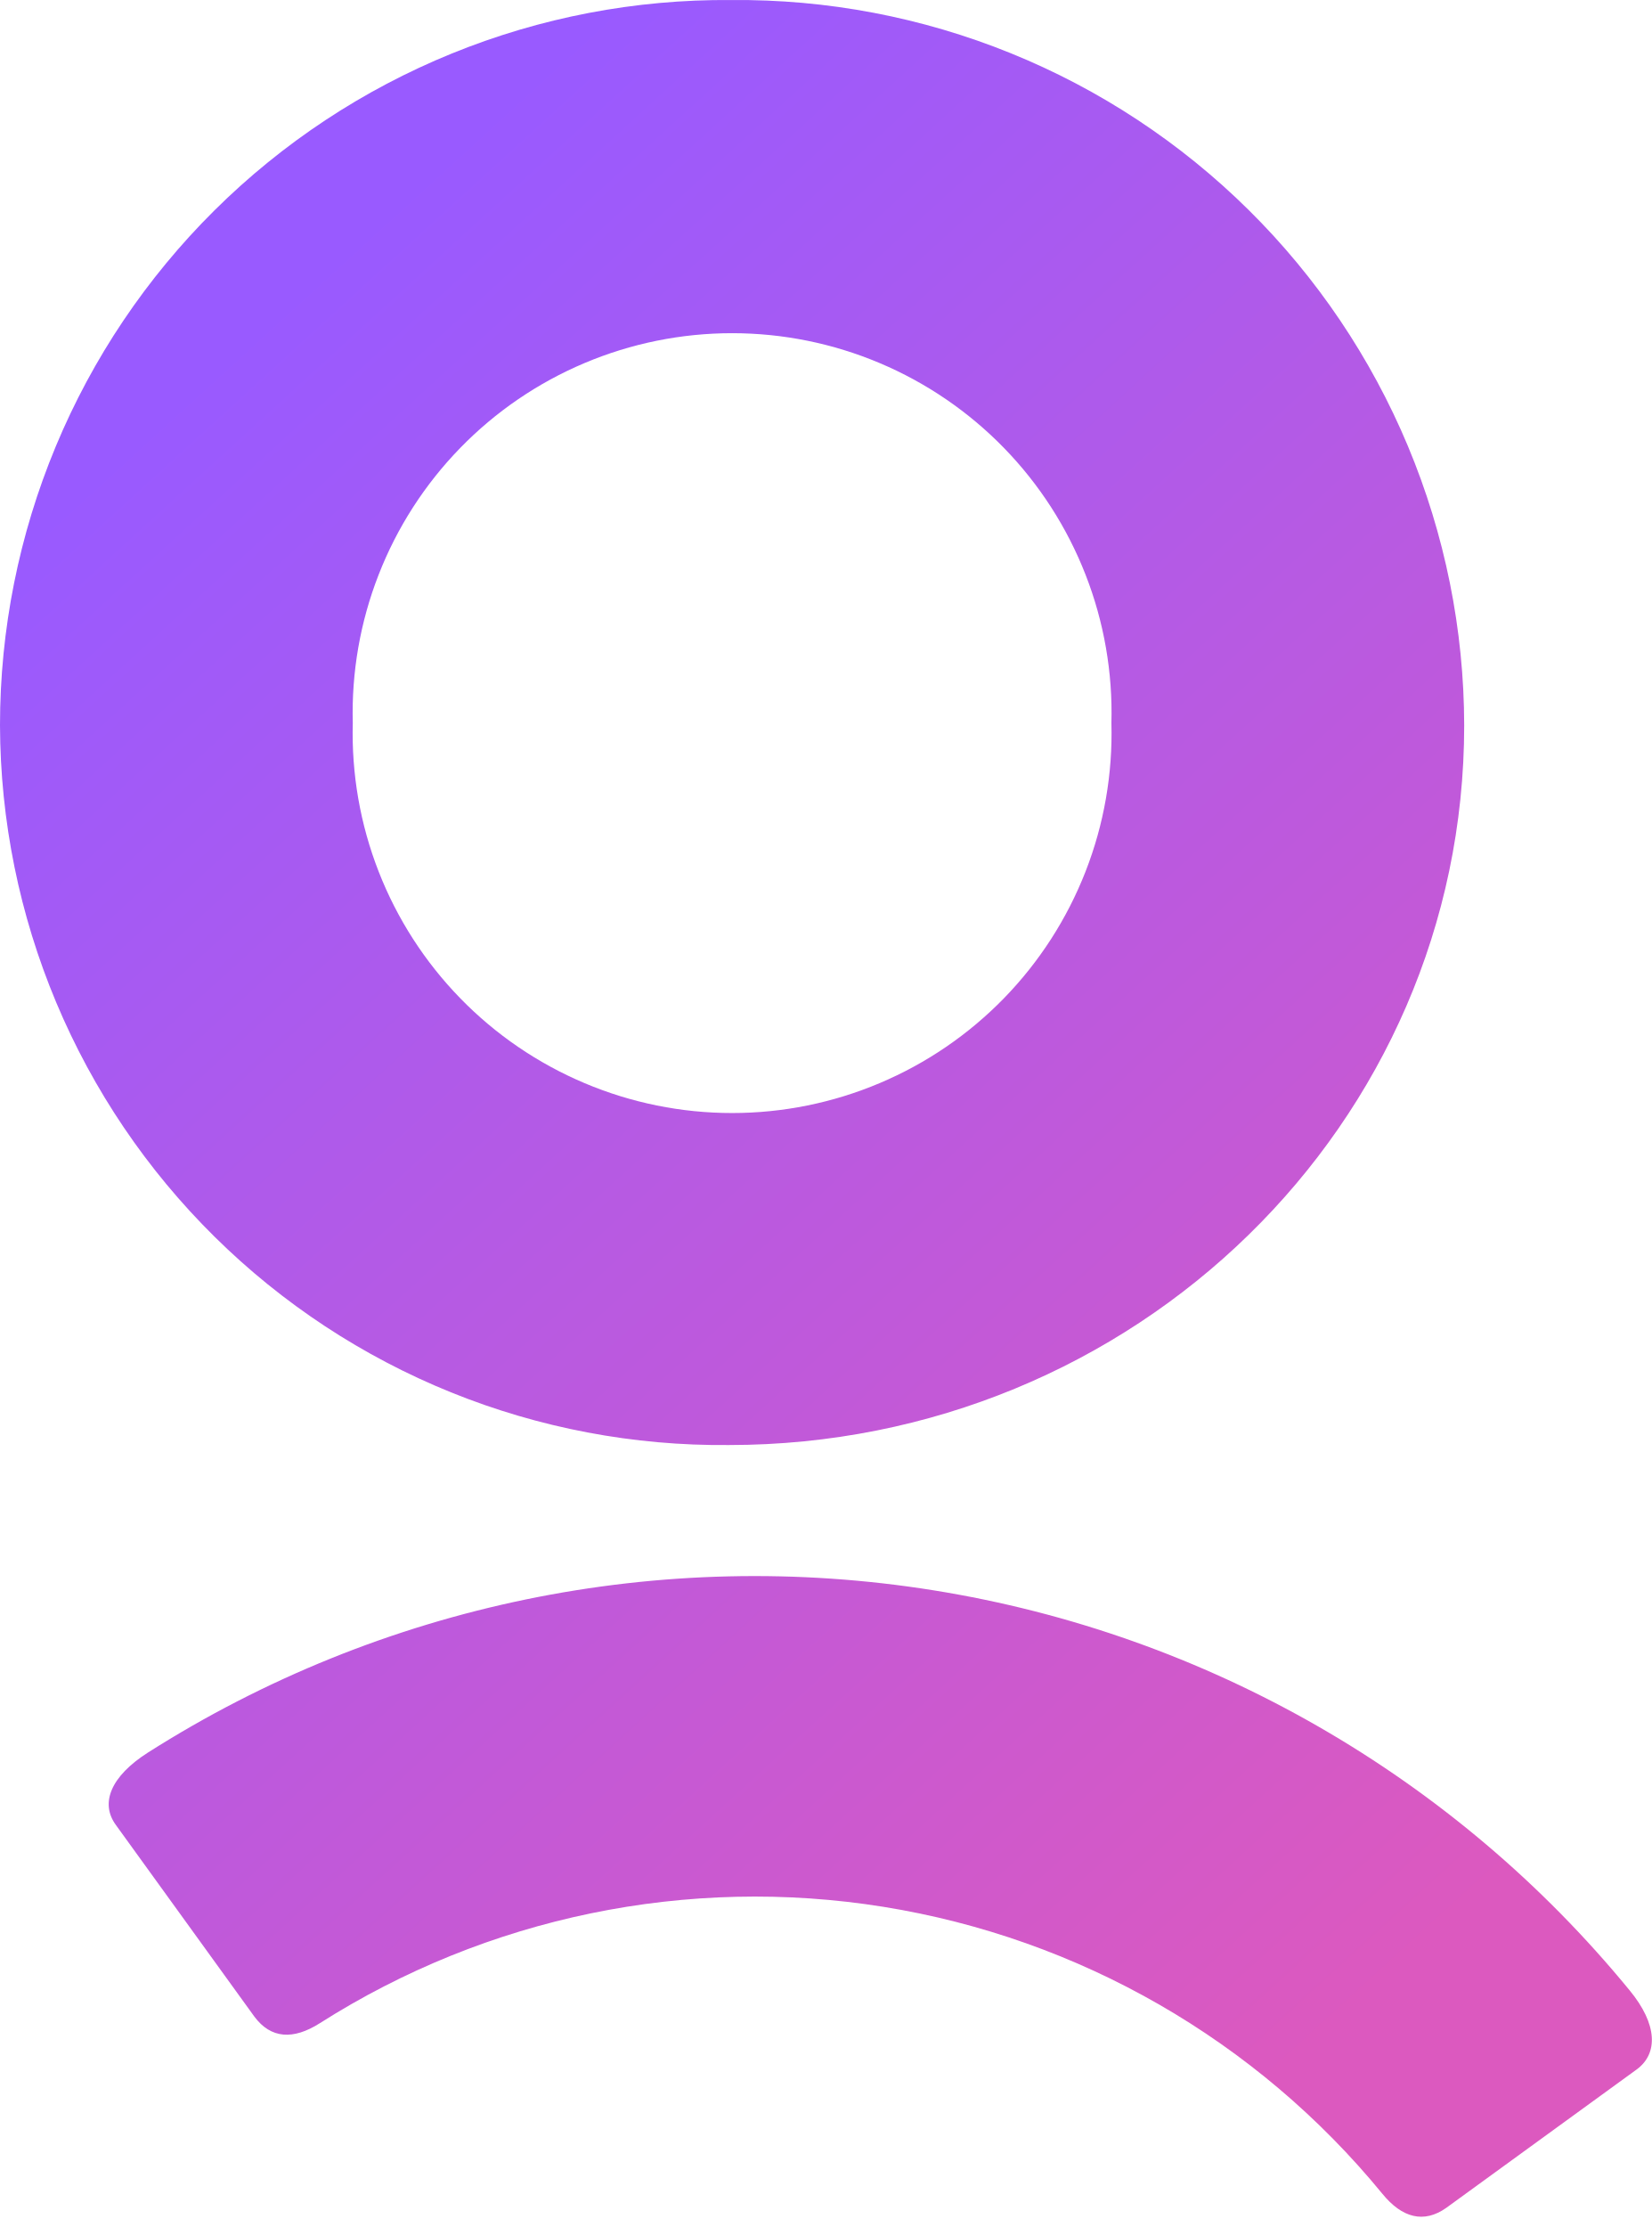
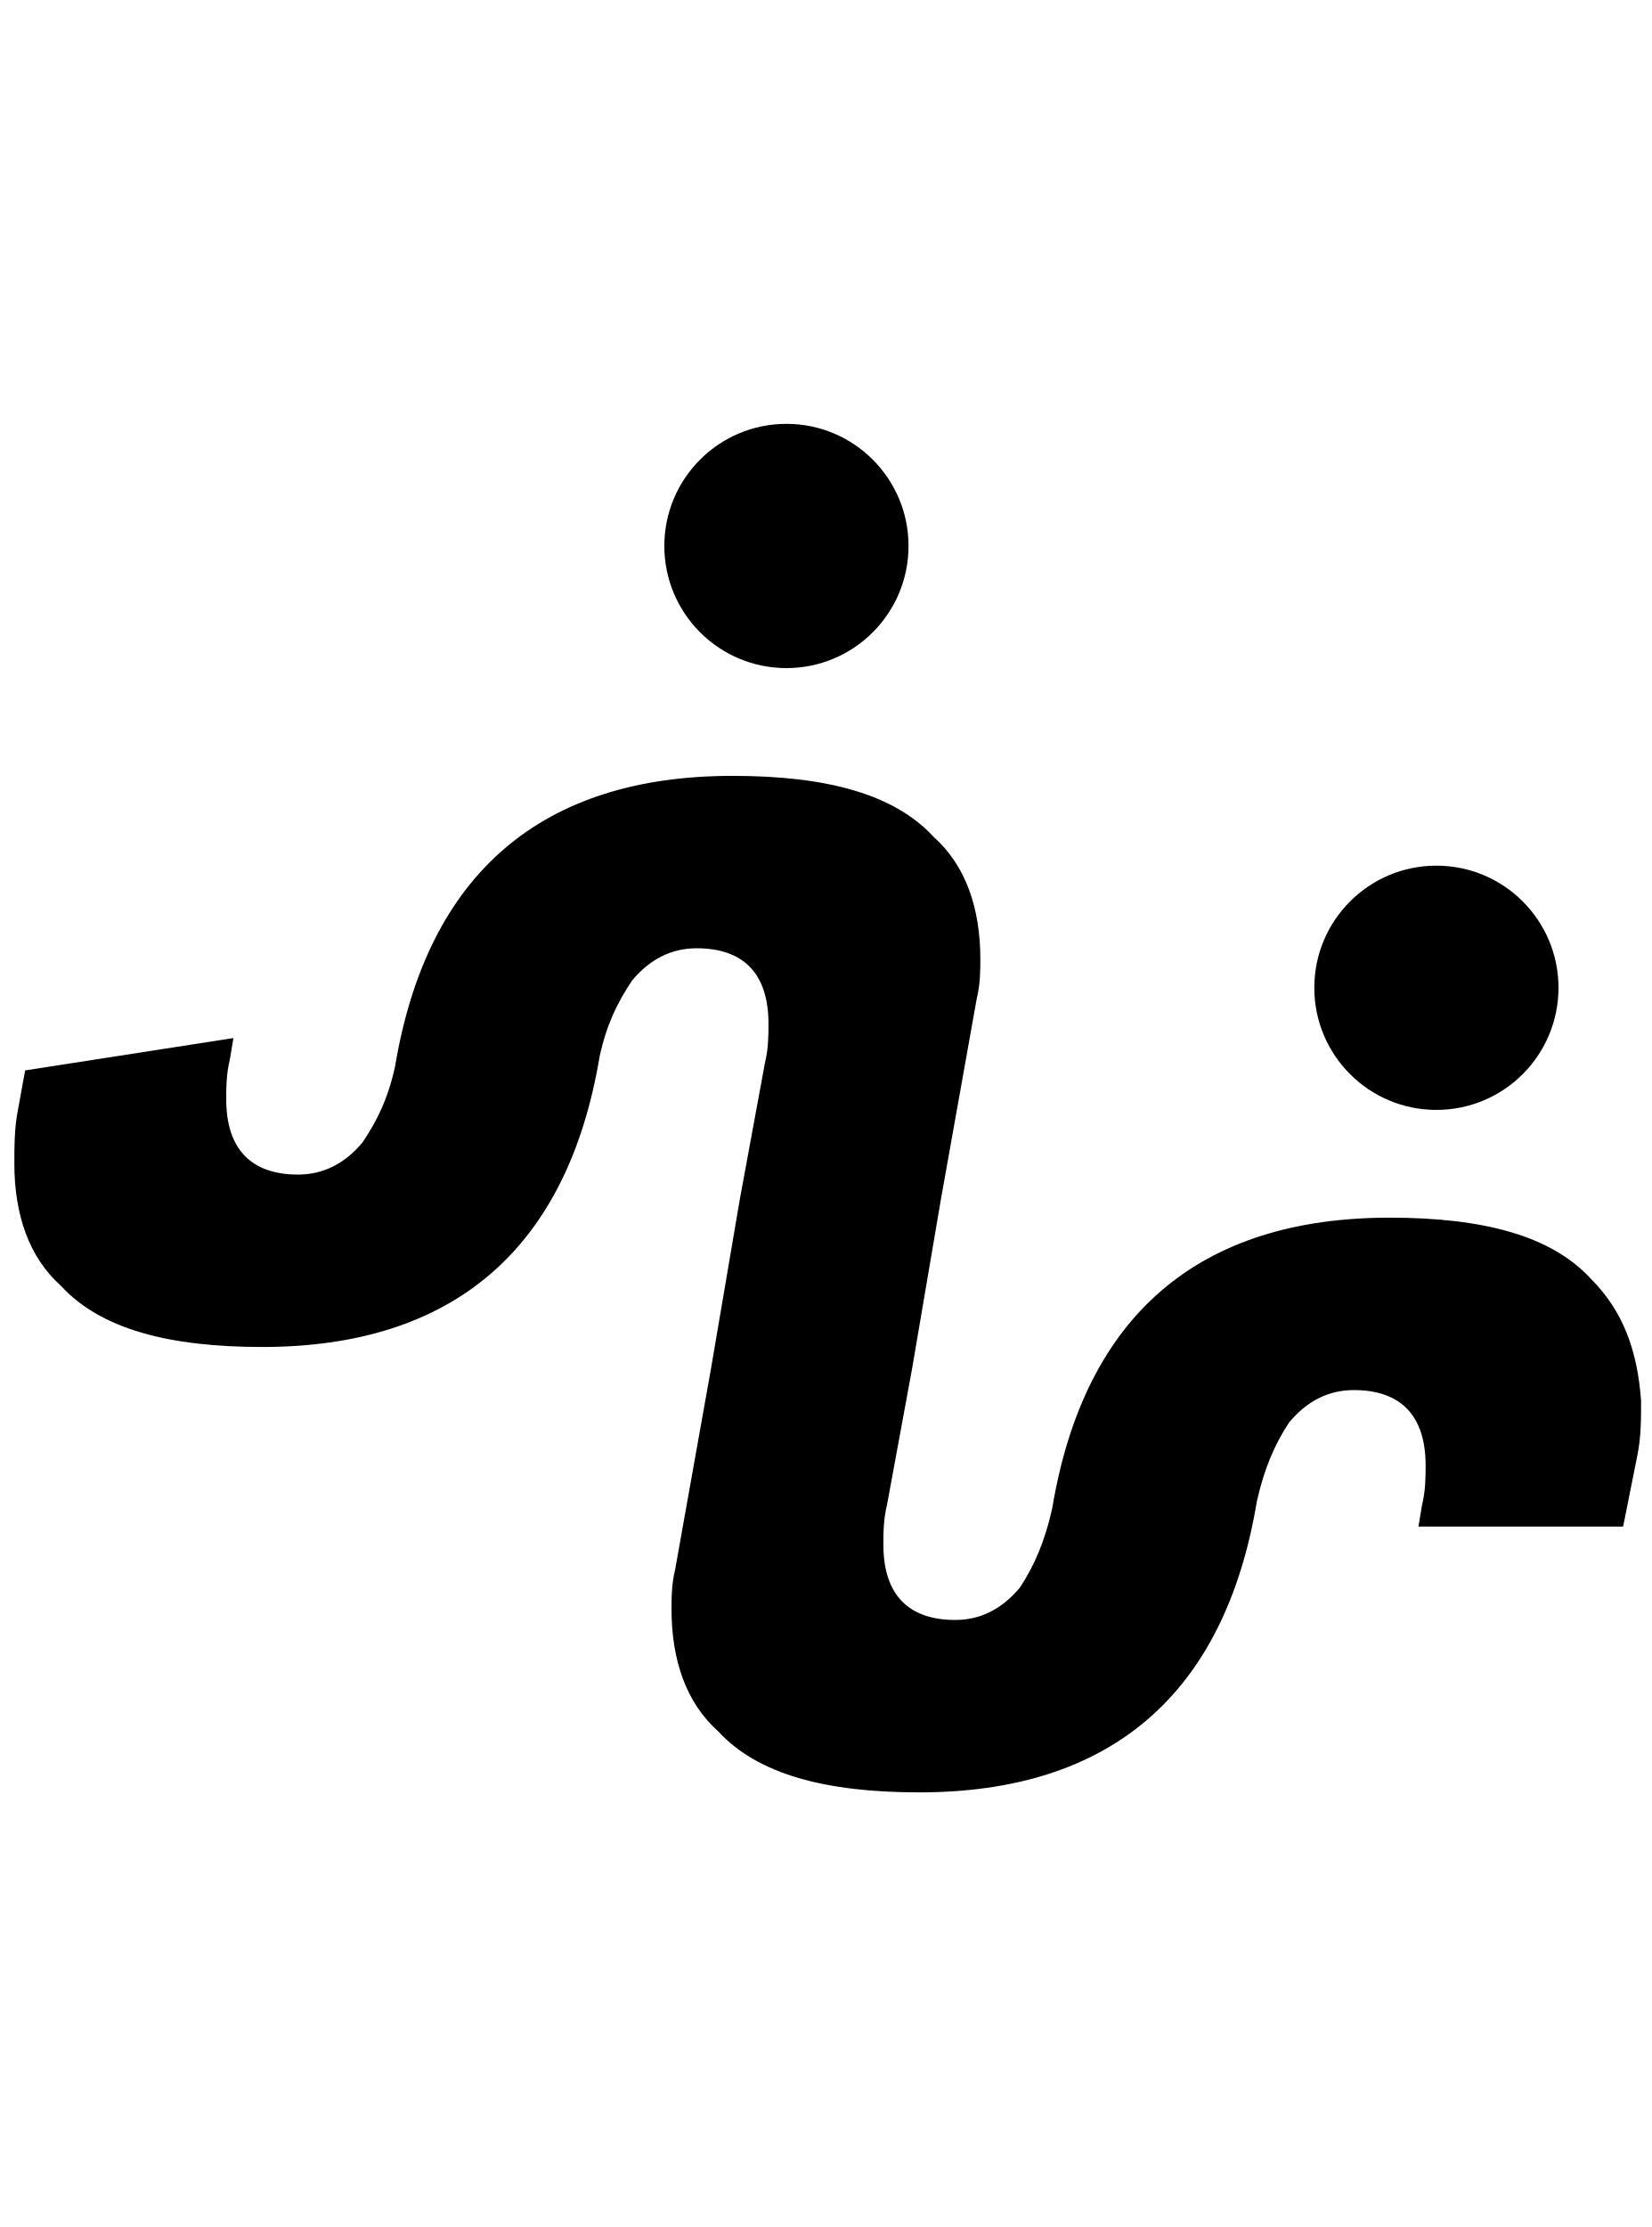
- <svg xmlns="http://www.w3.org/2000/svg" width="46" height="62" viewBox="0 0 46 62" fill="none">
-   <path d="M1.1485e-08 20.194C-8.98948e-05 17.529 0.528 14.889 1.553 12.428C2.578 9.967 4.08 7.734 5.973 5.856C7.866 3.979 10.111 2.495 12.581 1.49C15.05 0.485 17.694 -0.021 20.359 0.001C23.029 -0.024 25.676 0.479 28.15 1.483C30.624 2.486 32.874 3.969 34.772 5.846C36.67 7.723 38.177 9.958 39.207 12.42C40.237 14.883 40.77 17.525 40.774 20.194C40.774 31.306 31.589 40.23 20.296 40.23C17.645 40.256 15.016 39.757 12.559 38.763C10.101 37.768 7.865 36.298 5.979 34.435C4.092 32.573 2.593 30.356 1.567 27.912C0.541 25.468 0.008 22.845 1.1485e-08 20.194H1.1485e-08ZM30.95 20.131C30.988 18.72 30.744 17.315 30.23 16C29.716 14.684 28.945 13.485 27.96 12.473C26.975 11.461 25.798 10.657 24.497 10.108C23.196 9.559 21.799 9.276 20.387 9.276C18.975 9.276 17.577 9.559 16.277 10.108C14.976 10.657 13.798 11.461 12.814 12.473C11.829 13.485 11.057 14.684 10.544 16C10.03 17.315 9.786 18.72 9.824 20.131C9.786 21.543 10.03 22.947 10.544 24.263C11.057 25.578 11.829 26.777 12.814 27.789C13.798 28.801 14.976 29.605 16.277 30.154C17.577 30.704 18.975 30.987 20.387 30.987C21.799 30.987 23.196 30.704 24.497 30.154C25.798 29.605 26.975 28.801 27.96 27.789C28.945 26.777 29.716 25.578 30.23 24.263C30.744 22.947 30.988 21.543 30.95 20.131ZM8.908 56.325C8.166 56.798 7.542 56.759 7.084 56.143L3.23 50.812C2.78 50.204 3.08 49.454 4.122 48.79C10.62 44.662 18.404 43.056 26.005 44.276C33.606 45.495 40.498 49.455 45.378 55.408C46.168 56.364 46.168 57.169 45.591 57.604L40.276 61.466C39.652 61.908 39.044 61.75 38.492 61.071C34.992 56.801 30.051 53.961 24.6 53.086C19.149 52.212 13.567 53.364 8.908 56.325Z" fill="url(#paint0_linear_6652_85008)" />
-   <defs>
-     <linearGradient id="paint0_linear_6652_85008" x1="10.58" y1="5.863" x2="47.906" y2="46.733" gradientUnits="userSpaceOnUse">
-       <stop stop-color="#995AFF" />
-       <stop offset="1" stop-color="#DC59BF" />
-     </linearGradient>
-   </defs>
+ <svg xmlns="http://www.w3.org/2000/svg" version="1.1" id="Layer_1" x="0px" y="0px" viewBox="0 0 46 62" style="enable-background:new 0 0 46 62;" xml:space="preserve">
+   <g>
+     <path d="M44.3,35.6c-1.1-1.2-3-1.7-5.6-1.7c-5.3,0-8.5,2.7-9.4,8.1h0c-0.2,0.9-0.5,1.6-0.9,2.2c-0.5,0.6-1.1,0.9-1.8,0.9   c-1.3,0-2-0.7-2-2.1c0-0.3,0-0.7,0.1-1.1l0.7-3.8l0.8-4.7l1-5.6l0,0c0.1-0.4,0.1-0.8,0.1-1.1c0-1.4-0.4-2.6-1.3-3.4   c-1.1-1.2-3-1.7-5.6-1.7c-5.3,0-8.5,2.7-9.4,8.1h0c-0.2,0.9-0.5,1.5-0.9,2.1c-0.5,0.6-1.1,0.9-1.8,0.9c-1.3,0-2-0.7-2-2.1   c0-0.3,0-0.7,0.1-1.1l0.1-0.6l-5.8,0.9l-0.2,1.1c-0.1,0.5-0.1,1-0.1,1.5c0,1.4,0.4,2.6,1.3,3.4c1.1,1.2,3,1.7,5.6,1.7   c5.3,0,8.5-2.7,9.4-8.1h0c0.2-0.9,0.5-1.5,0.9-2.1c0.5-0.6,1.1-0.9,1.8-0.9c1.3,0,2,0.7,2,2.1c0,0.3,0,0.7-0.1,1.1l-0.7,3.8   l-0.8,4.7l-1,5.6l0,0c-0.1,0.4-0.1,0.8-0.1,1.1c0,1.4,0.4,2.6,1.3,3.4c1.1,1.2,3,1.7,5.6,1.7c5.3,0,8.5-2.7,9.4-8.1h0   c0.2-0.9,0.5-1.6,0.9-2.2c0.5-0.6,1.1-0.9,1.8-0.9c1.3,0,2,0.7,2,2.1c0,0.3,0,0.7-0.1,1.1l-0.1,0.6h5.7l0.4-2   c0.1-0.5,0.1-1,0.1-1.5C45.6,37.6,45.2,36.5,44.3,35.6z" />
+     <circle cx="40" cy="27.5" r="3.4" />
+     <circle cx="21.9" cy="15.2" r="3.4" />
+   </g>
</svg>
